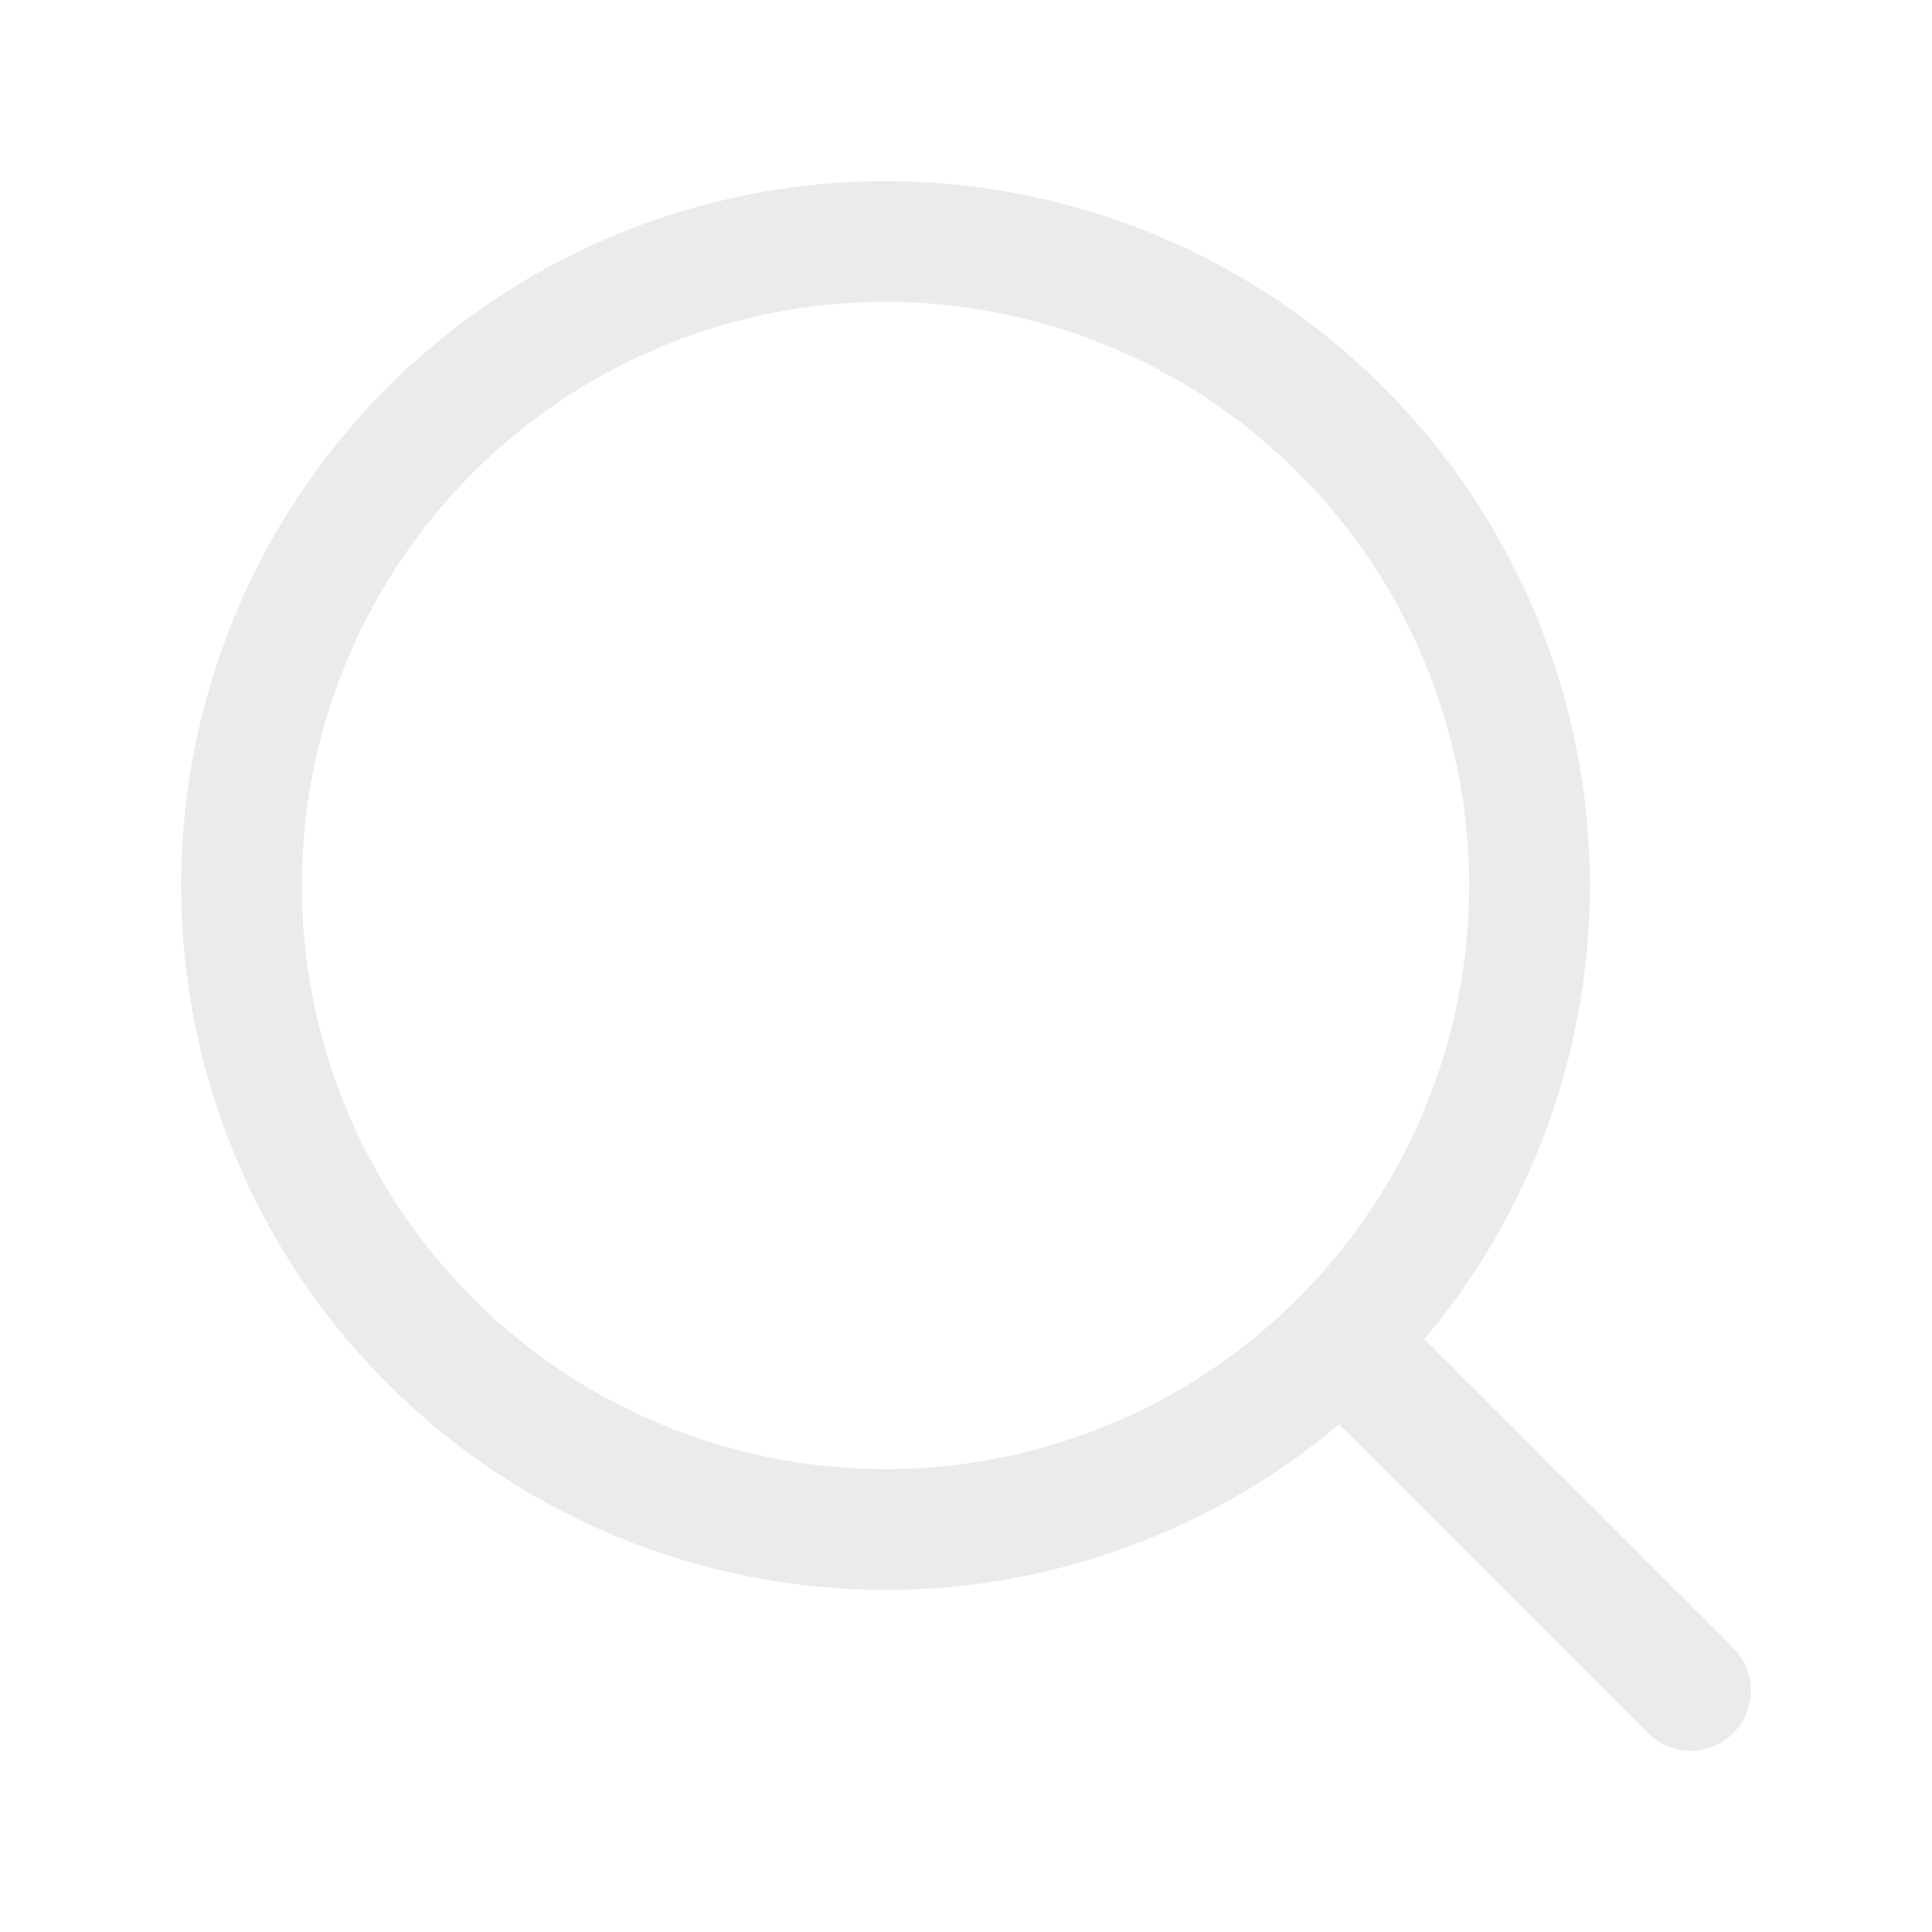
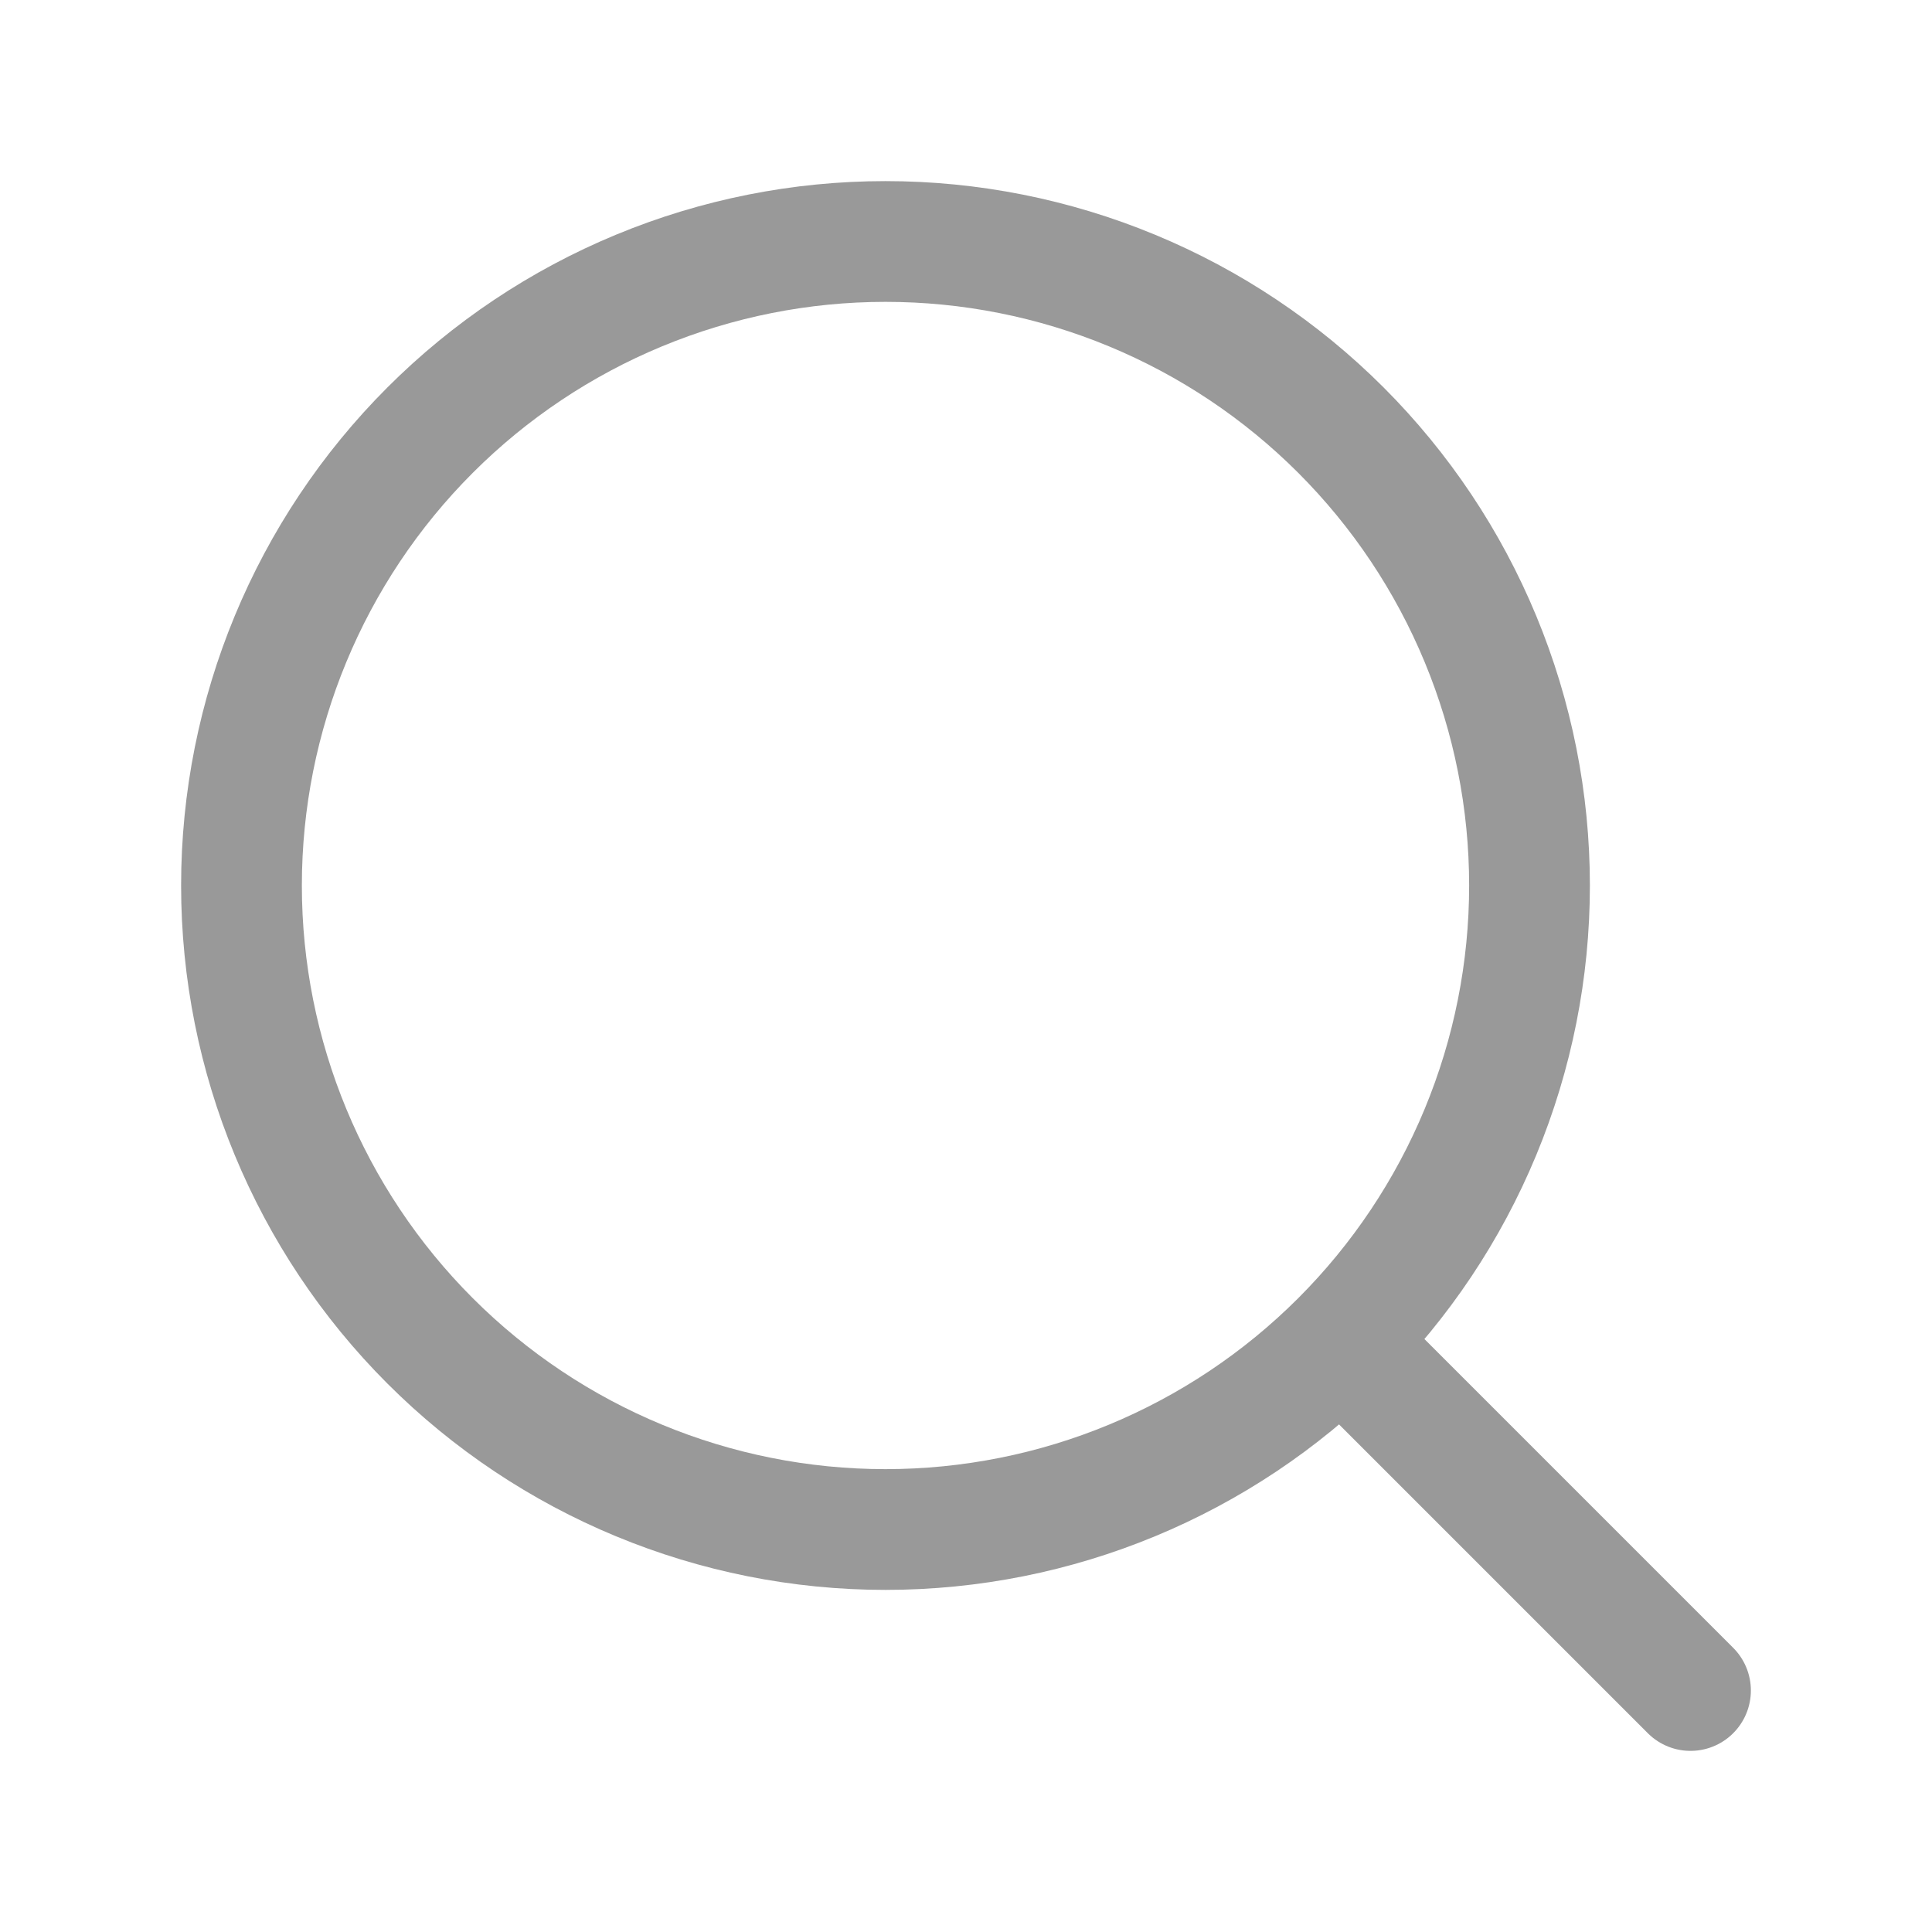
<svg xmlns="http://www.w3.org/2000/svg" width="400" height="400" viewBox="0 0 400 400" fill="none">
-   <path d="M350 350L277.617 277.617M277.617 277.617C289.998 265.235 299.82 250.536 306.52 234.359C313.221 218.182 316.67 200.843 316.67 183.333C316.67 165.823 313.221 148.485 306.52 132.308C299.82 116.13 289.998 101.431 277.617 89.05C265.235 76.669 250.536 66.847 234.359 60.146C218.182 53.445 200.843 49.997 183.333 49.997C165.823 49.997 148.485 53.445 132.308 60.146C116.13 66.847 101.431 76.669 89.05 89.05C64.044 114.056 49.997 147.97 49.997 183.333C49.997 218.696 64.044 252.611 89.05 277.617C114.056 302.622 147.97 316.67 183.333 316.67C218.696 316.67 252.611 302.622 277.617 277.617Z" stroke="#EBEBEB" stroke-width="25" stroke-linecap="round" stroke-linejoin="round" />
+   <path d="M350 350L277.617 277.617M277.617 277.617C289.998 265.235 299.82 250.536 306.52 234.359C313.221 218.182 316.67 200.843 316.67 183.333C316.67 165.823 313.221 148.485 306.52 132.308C299.82 116.13 289.998 101.431 277.617 89.05C265.235 76.669 250.536 66.847 234.359 60.146C218.182 53.445 200.843 49.997 183.333 49.997C165.823 49.997 148.485 53.445 132.308 60.146C116.13 66.847 101.431 76.669 89.05 89.05C64.044 114.056 49.997 147.97 49.997 183.333C49.997 218.696 64.044 252.611 89.05 277.617C114.056 302.622 147.97 316.67 183.333 316.67C218.696 316.67 252.611 302.622 277.617 277.617Z" stroke="#999999" stroke-width="25" stroke-linecap="round" stroke-linejoin="round" />
</svg>
